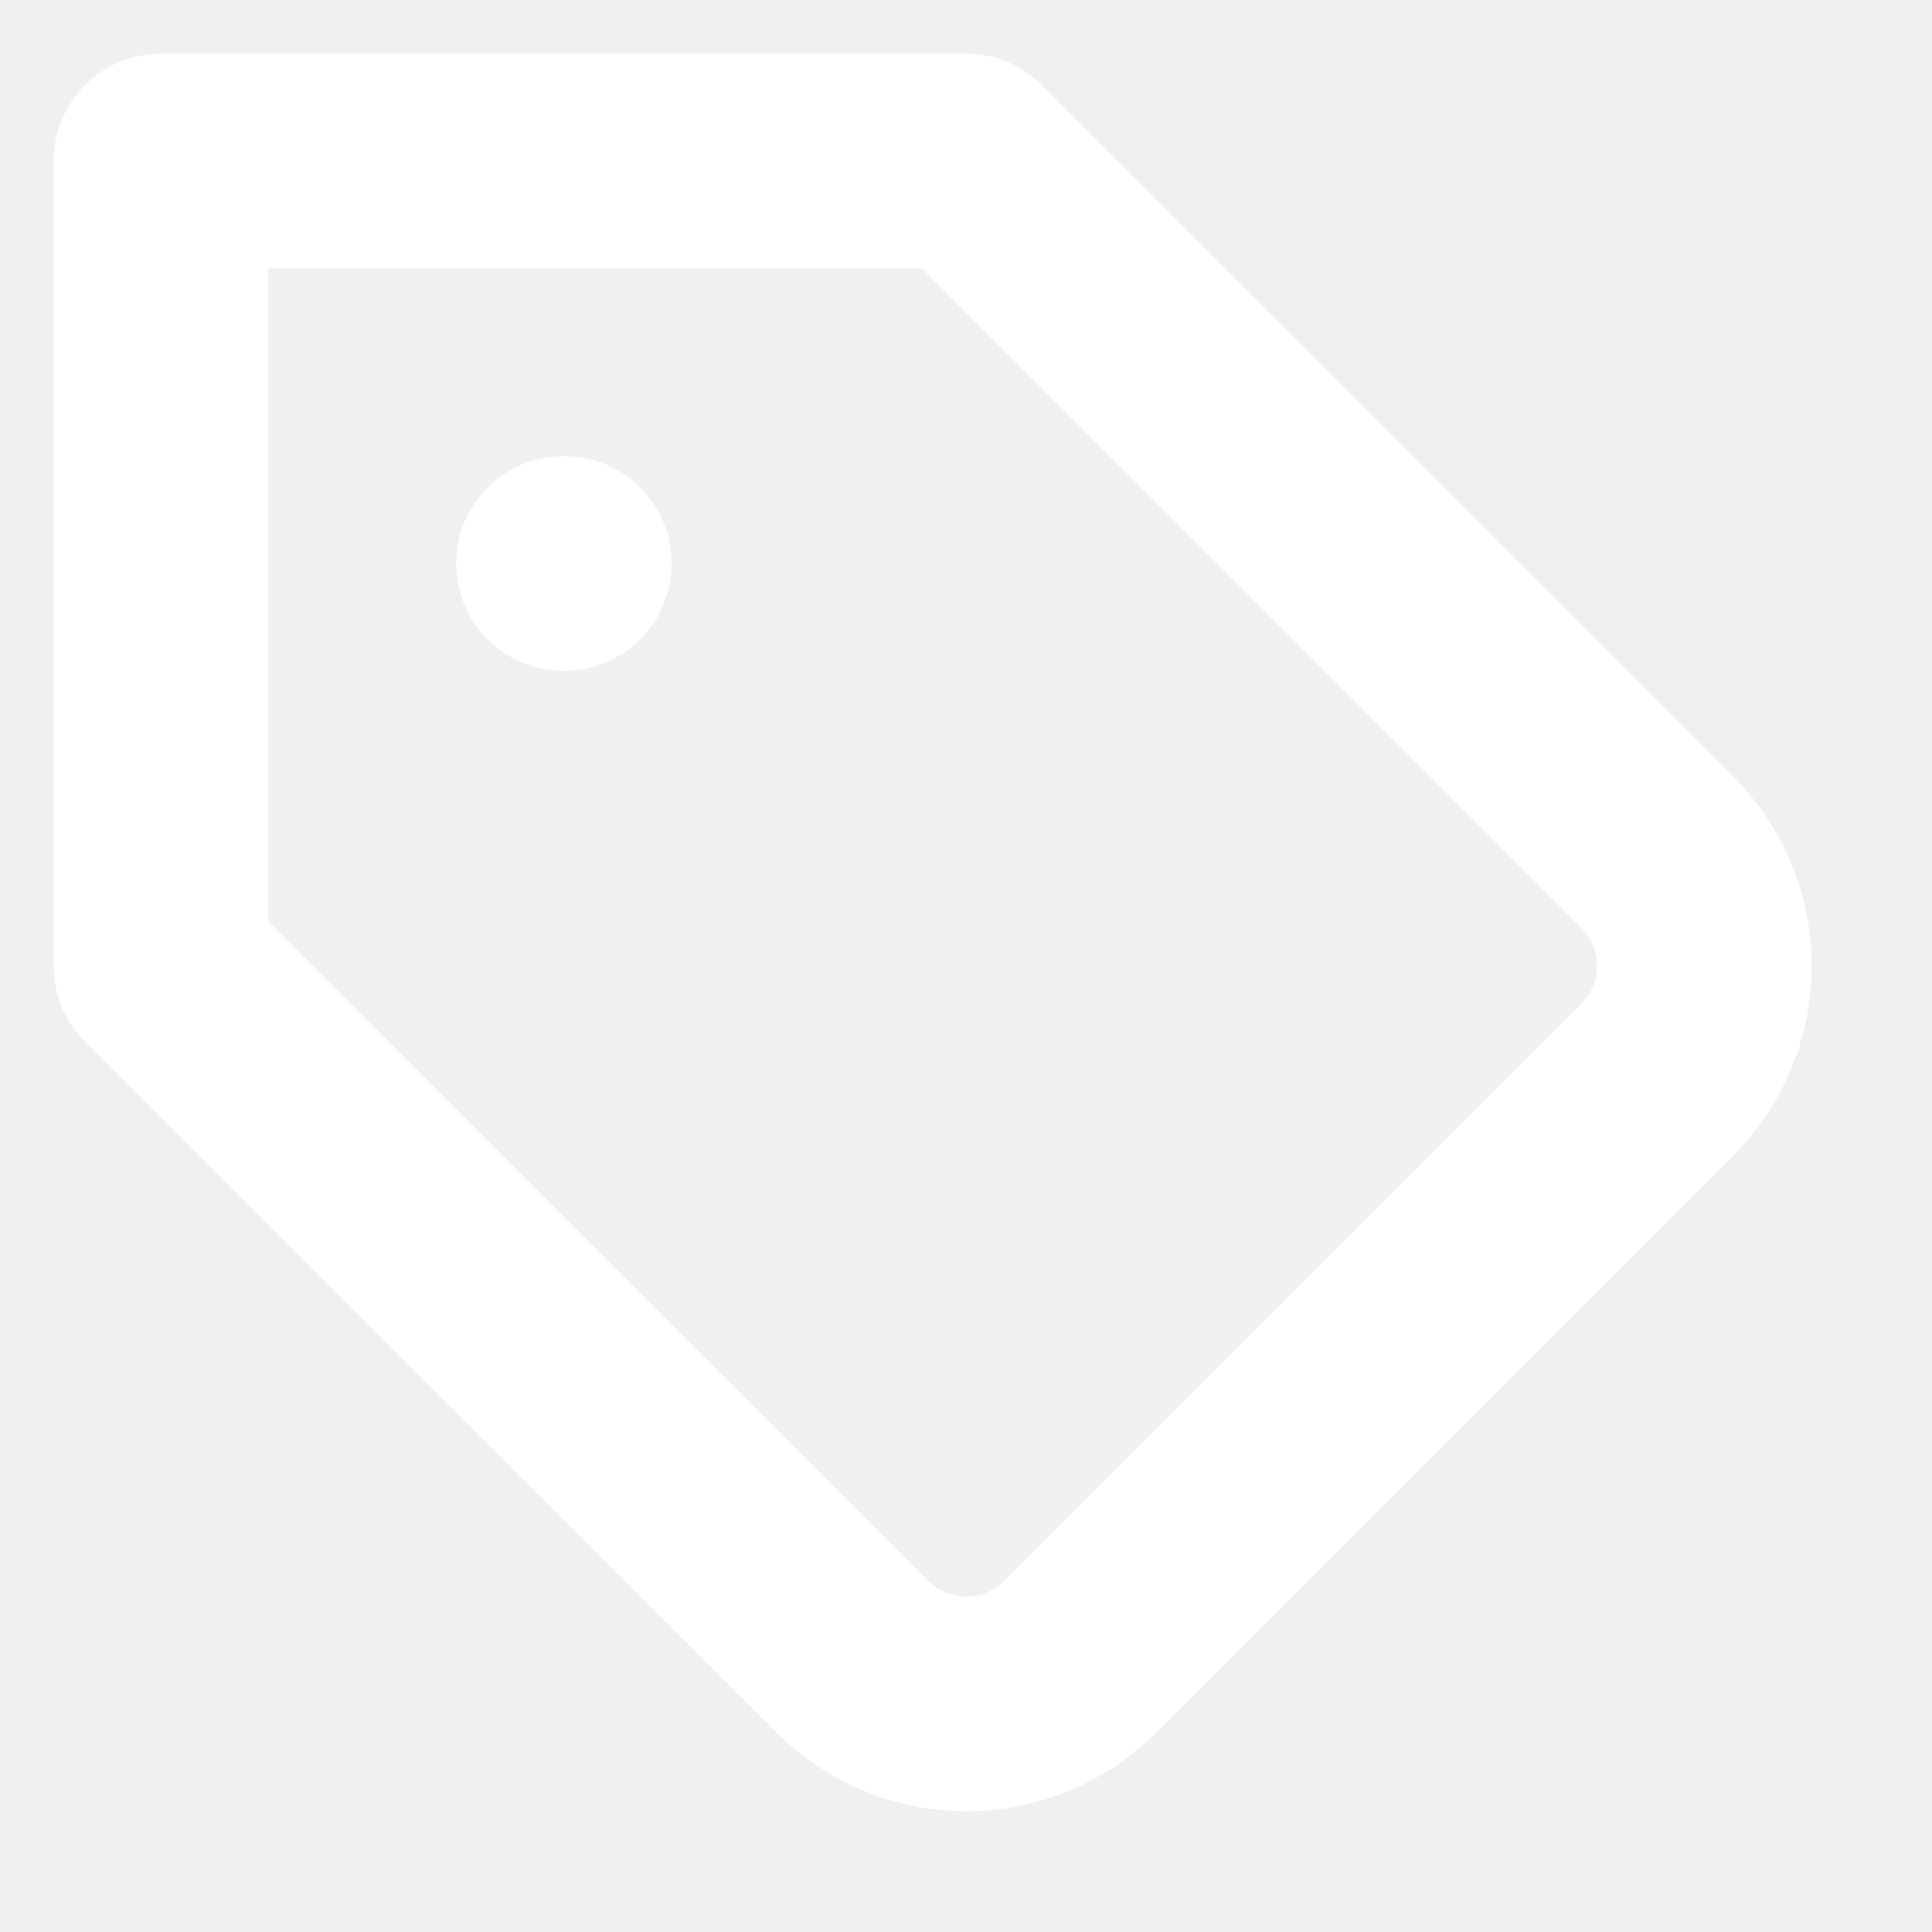
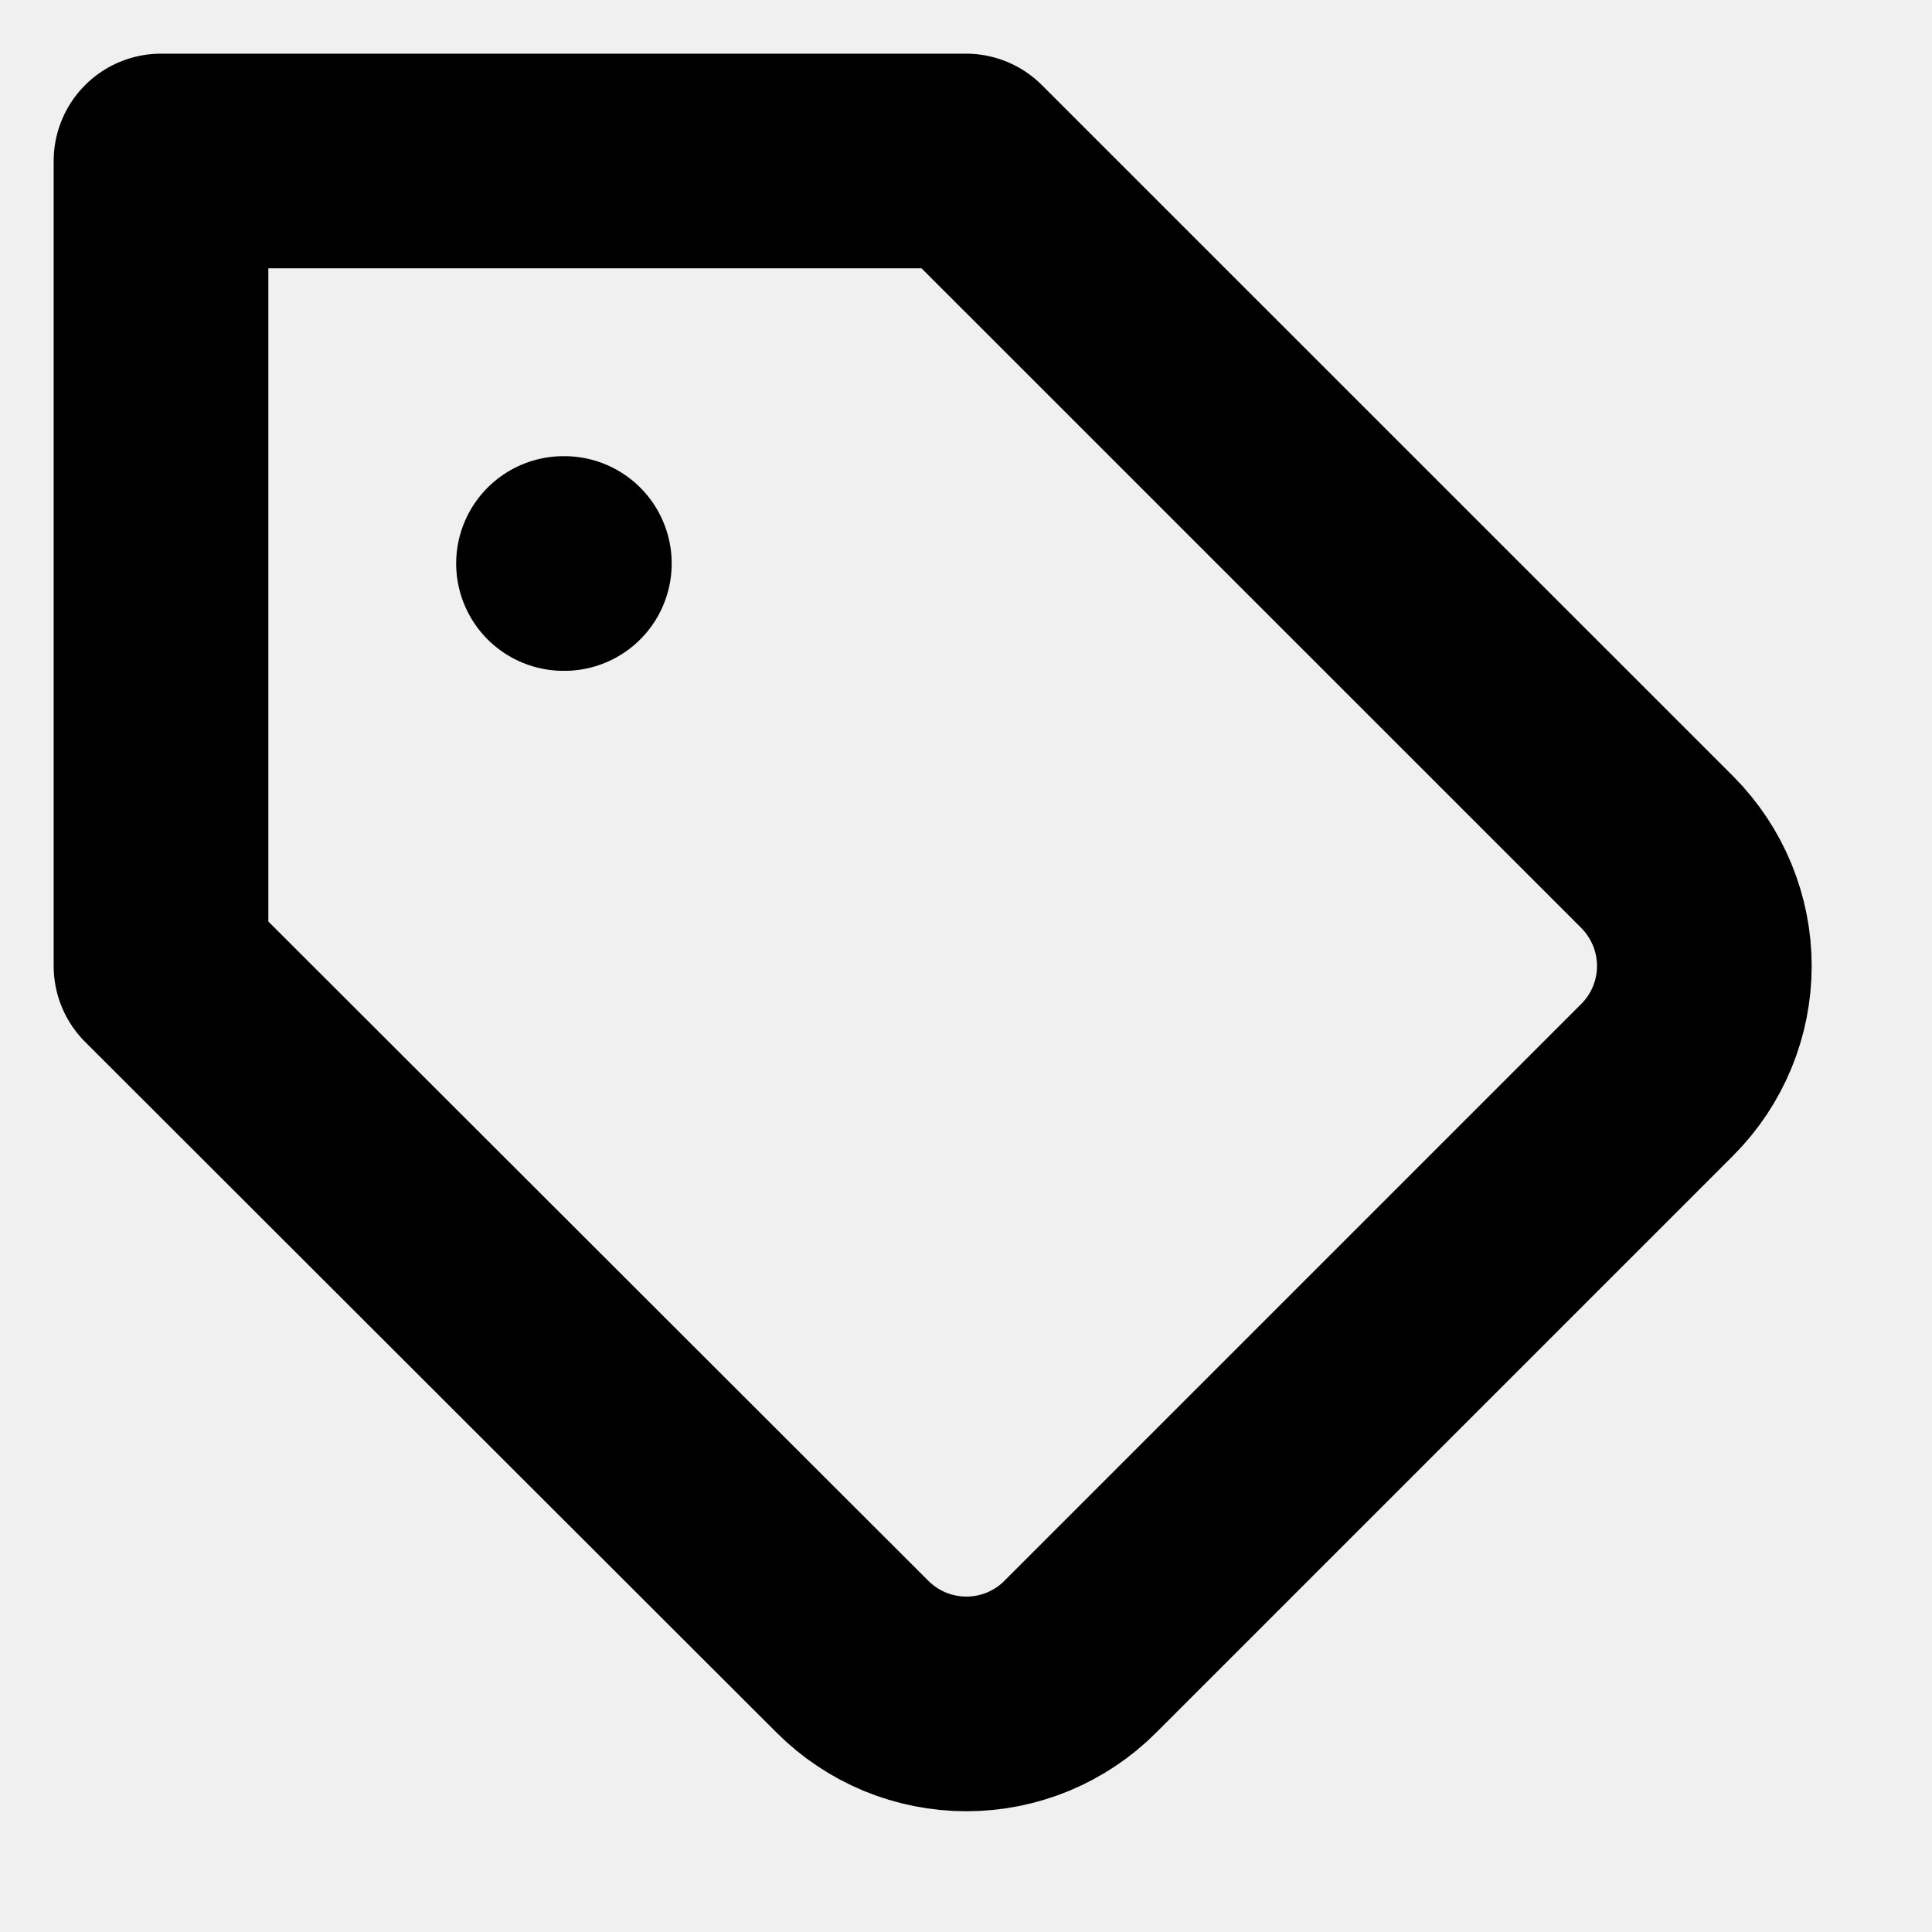
<svg xmlns="http://www.w3.org/2000/svg" width="18" height="18" viewBox="0 0 18 18" fill="none">
-   <path d="M15.443 10.057L10.065 15.435C9.926 15.575 9.76 15.685 9.578 15.761C9.396 15.836 9.201 15.875 9.004 15.875C8.807 15.875 8.611 15.836 8.429 15.761C8.247 15.685 8.082 15.575 7.942 15.435L1.5 9V1.5H9L15.443 7.942C15.722 8.224 15.879 8.604 15.879 9C15.879 9.396 15.722 9.776 15.443 10.057V10.057Z" stroke="#FFFFFF" stroke-width="2" stroke-linecap="round" stroke-linejoin="round" />
-   <path d="M5.25 5.25H5.258" stroke="#FFFFFF" stroke-width="2" stroke-linecap="round" stroke-linejoin="round" />
+   <path d="M15.443 10.057L10.065 15.435C9.926 15.575 9.76 15.685 9.578 15.761C9.396 15.836 9.201 15.875 9.004 15.875C8.807 15.875 8.611 15.836 8.429 15.761C8.247 15.685 8.082 15.575 7.942 15.435L1.5 9V1.5H9L15.443 7.942C15.722 8.224 15.879 8.604 15.879 9C15.879 9.396 15.722 9.776 15.443 10.057V10.057Z" stroke="#000000" stroke-width="2" stroke-linecap="round" stroke-linejoin="round" />
+   <path d="M5.25 5.25H5.258" stroke="#000000" stroke-width="2" stroke-linecap="round" stroke-linejoin="round" />
</svg>
